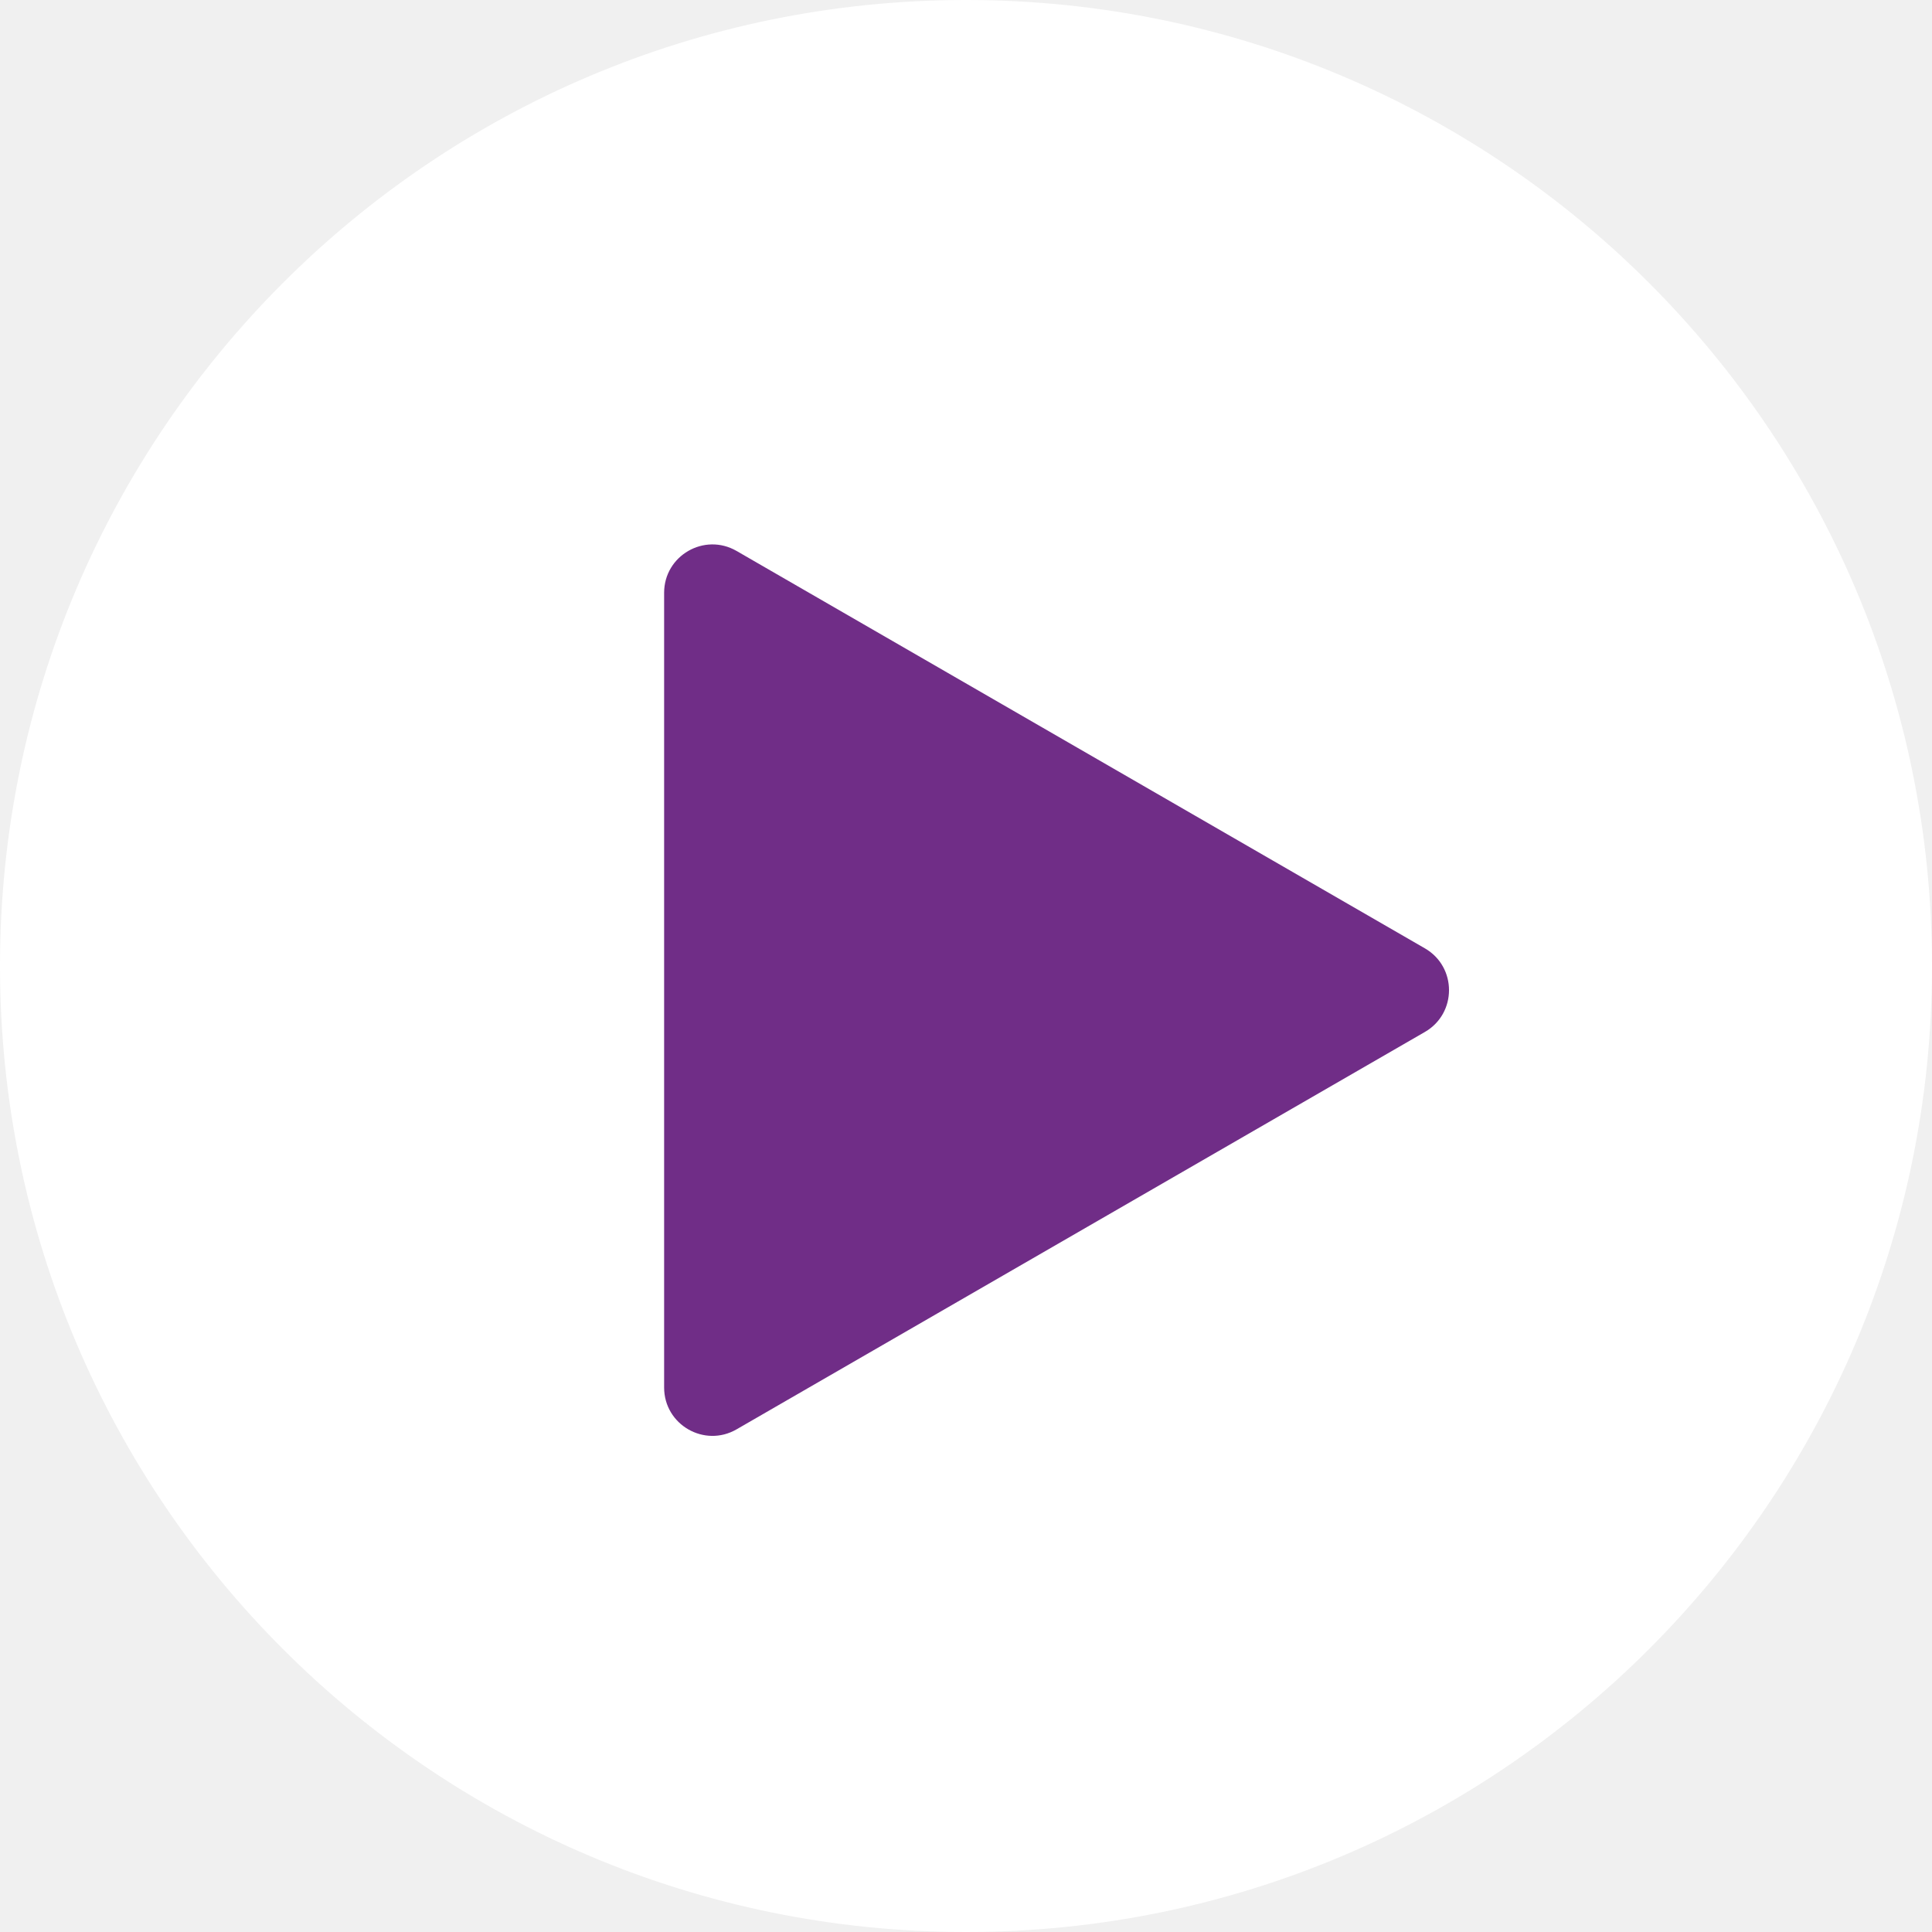
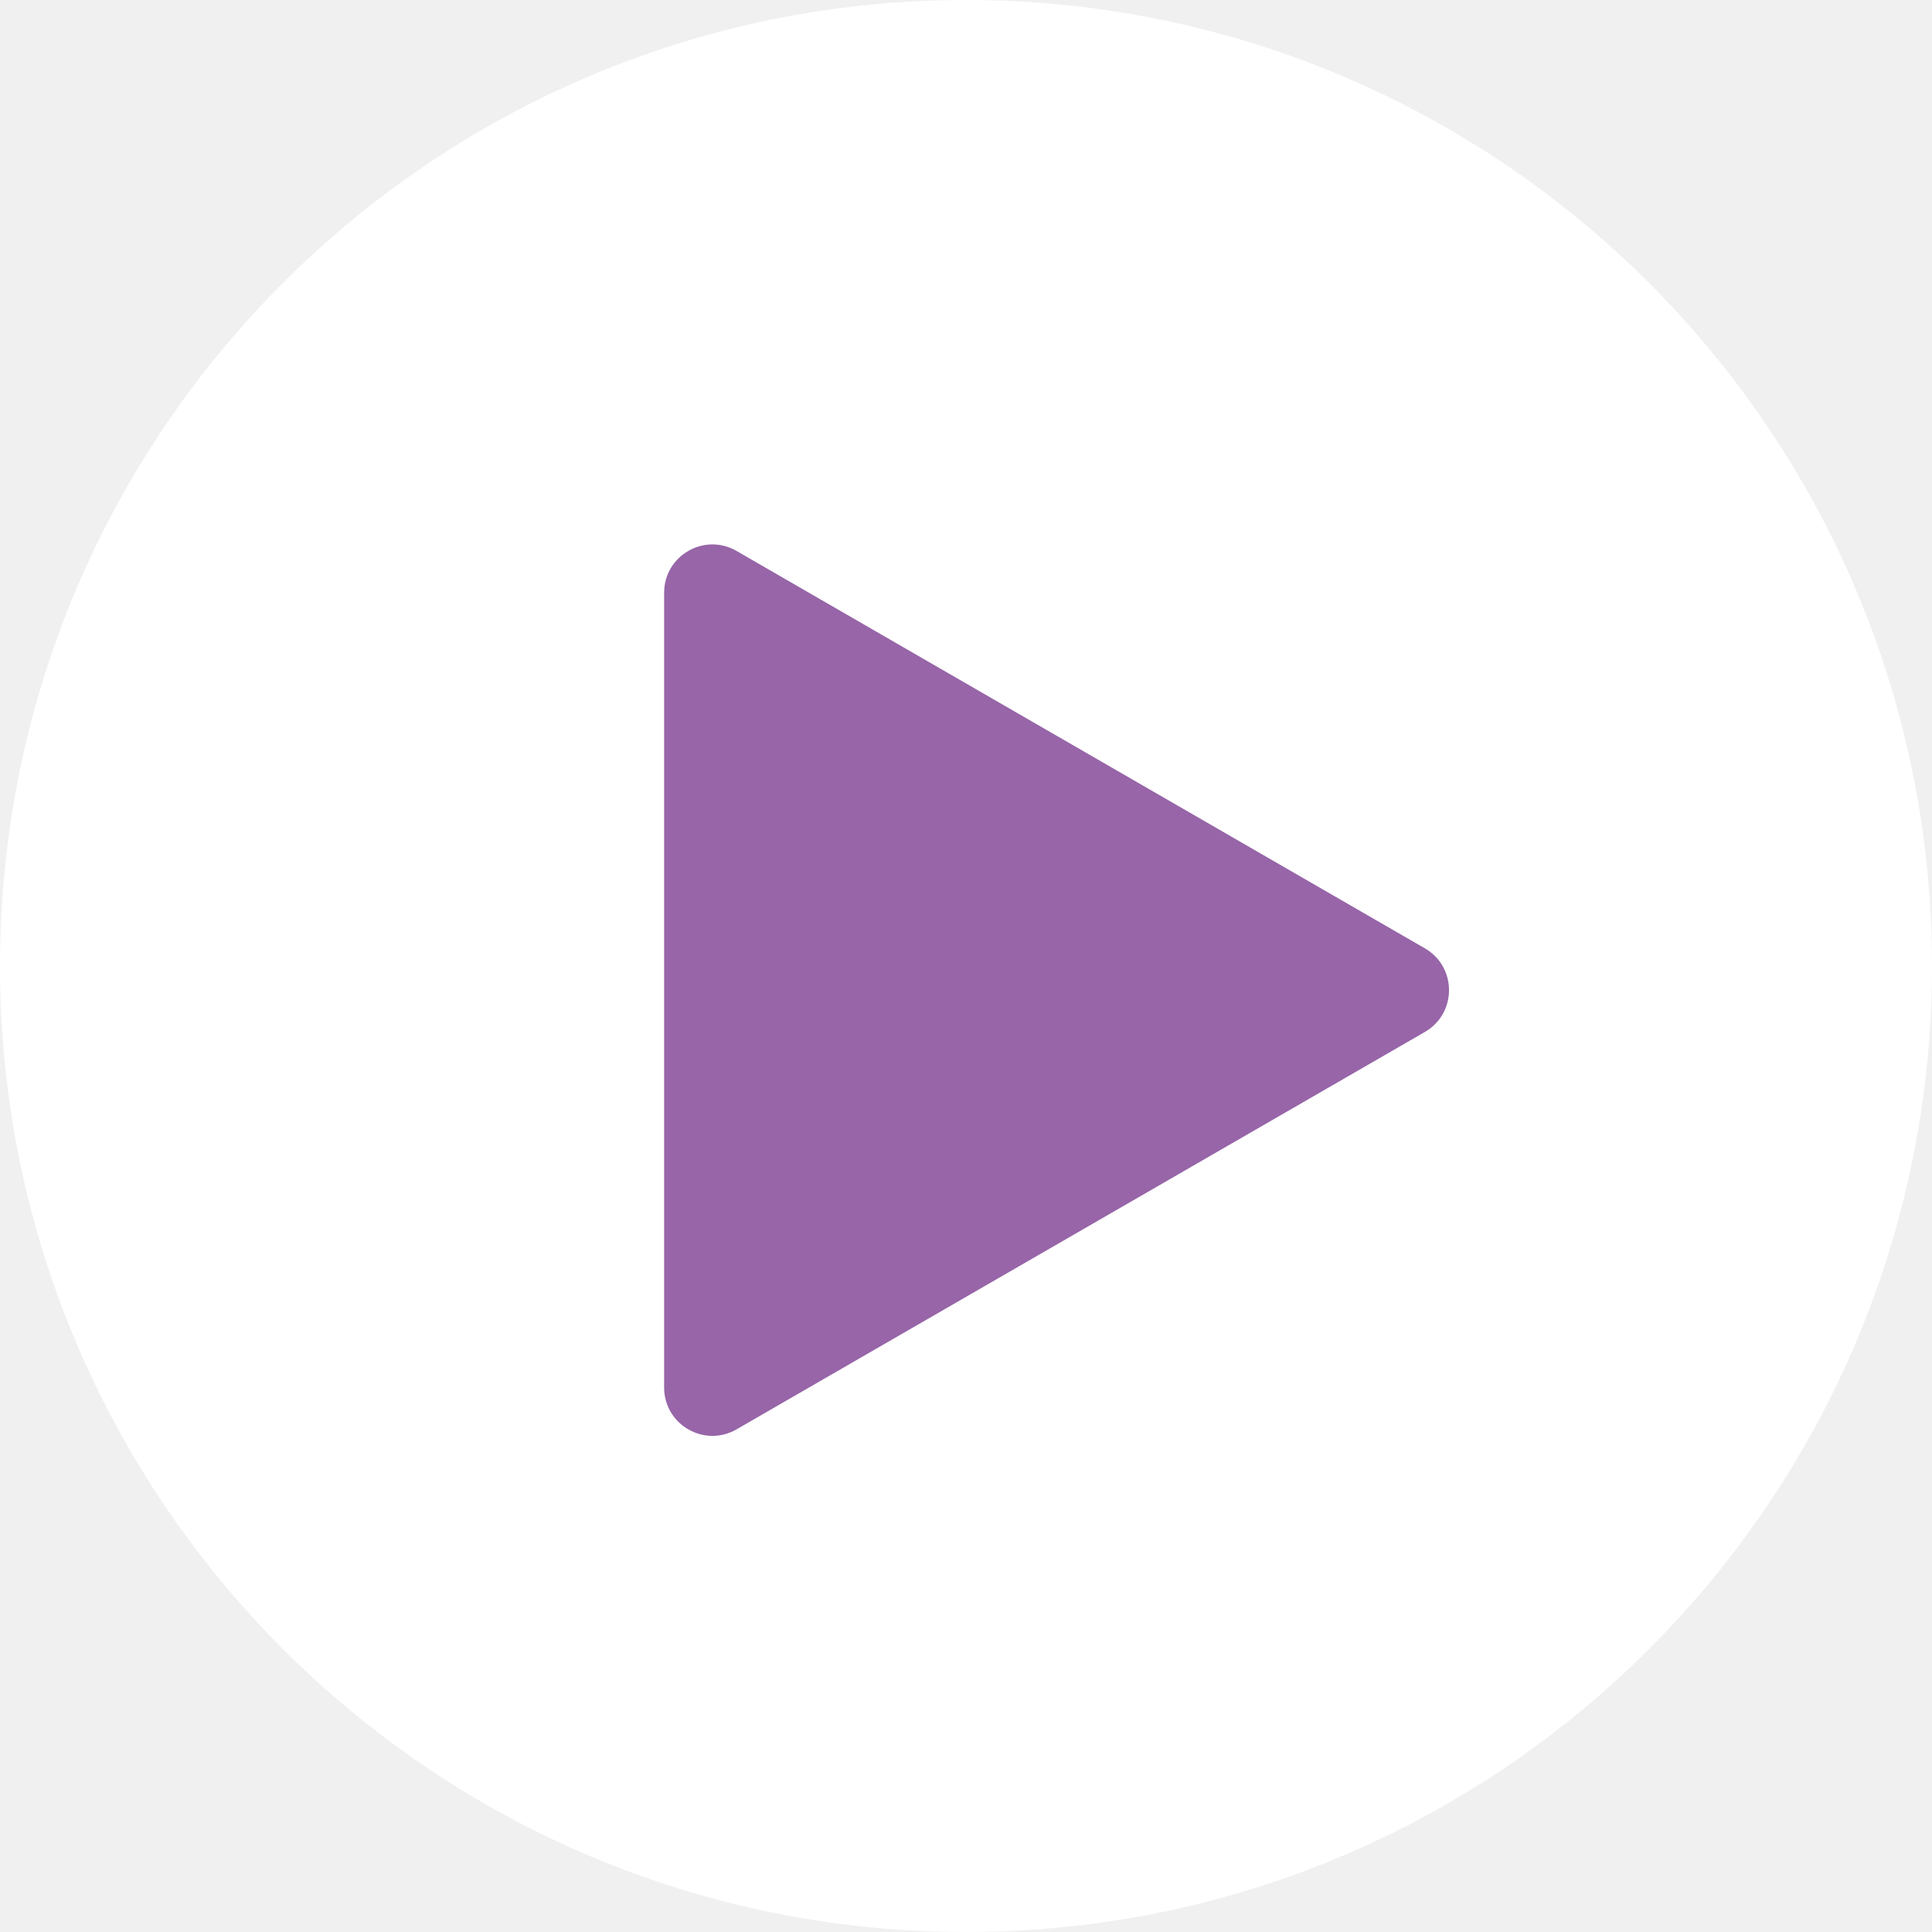
<svg xmlns="http://www.w3.org/2000/svg" width="40" height="40" viewBox="0 0 40 40" fill="none">
  <circle cx="20" cy="20" r="20" fill="white" />
-   <path d="M29.5 19.634C30.167 20.019 30.167 20.981 29.5 21.366L15.25 29.593C14.583 29.978 13.75 29.497 13.75 28.727L13.75 12.273C13.75 11.503 14.583 11.022 15.25 11.407L29.5 19.634Z" fill="#702D87" />
+   <path d="M29.5 19.634C30.167 20.019 30.167 20.981 29.5 21.366L15.25 29.593C14.583 29.978 13.75 29.497 13.75 28.727L13.75 12.273C13.75 11.503 14.583 11.022 15.25 11.407L29.5 19.634Z" fill="#9765A8" />
</svg>
